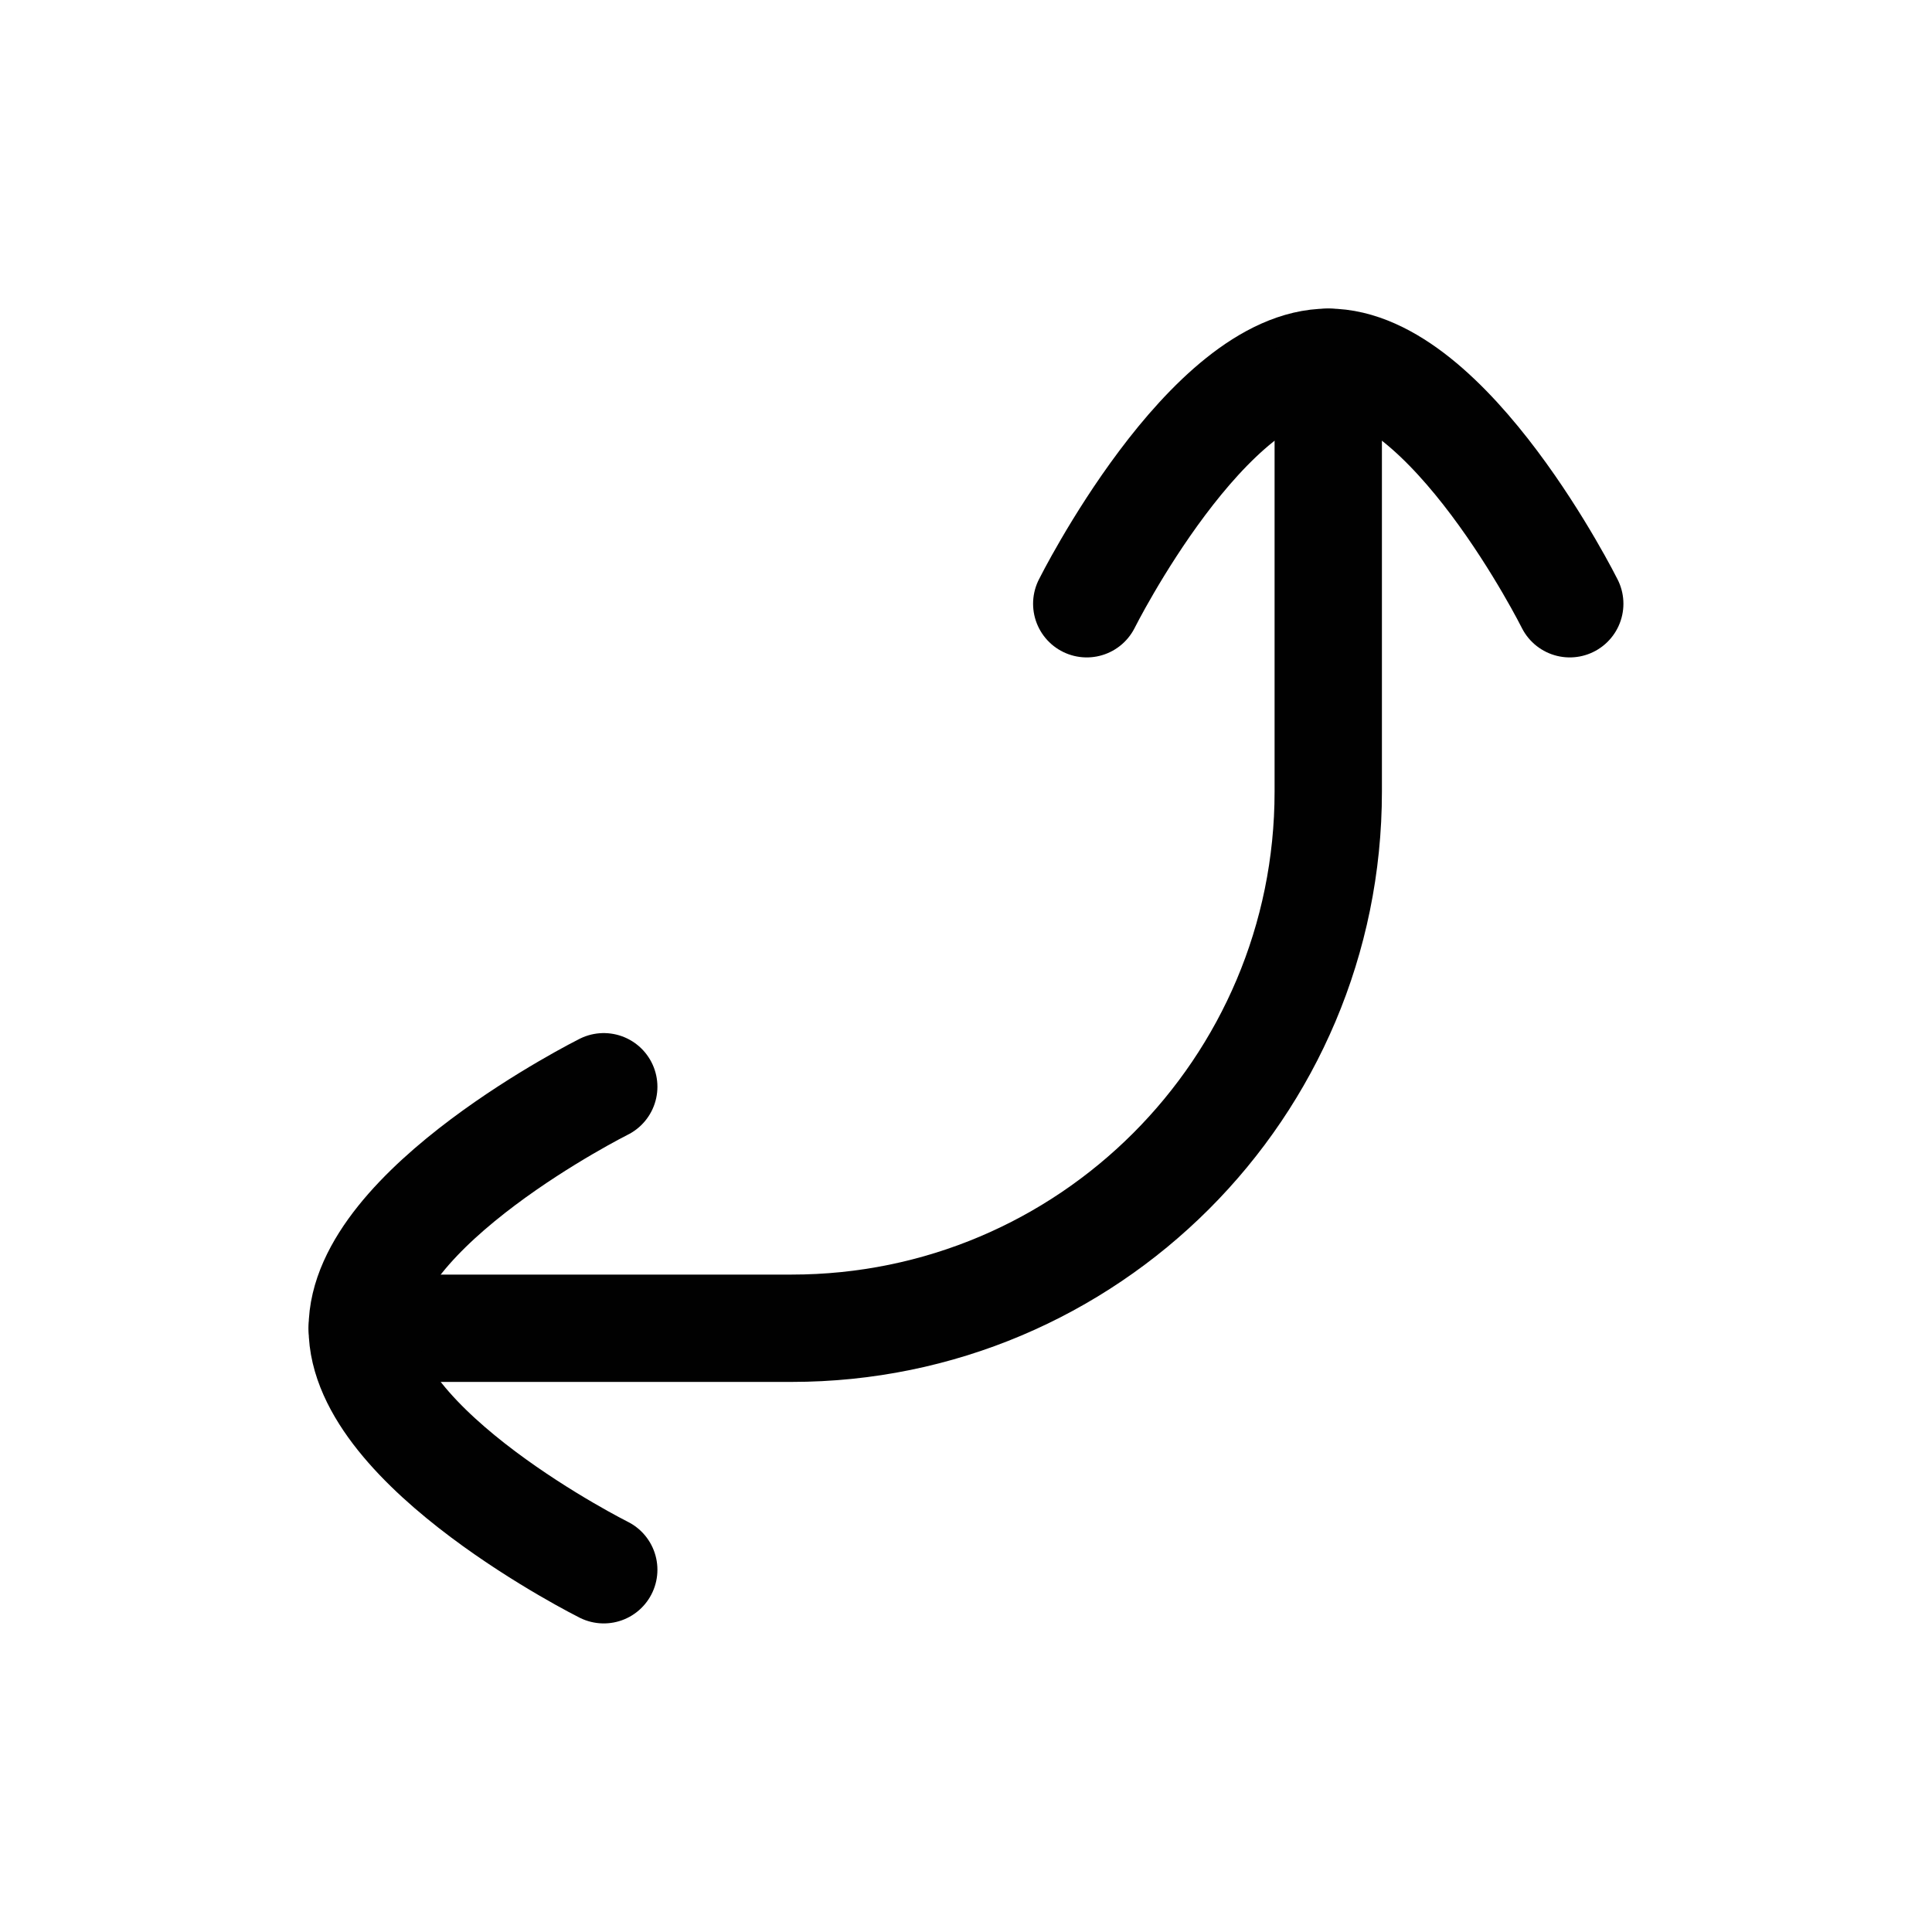
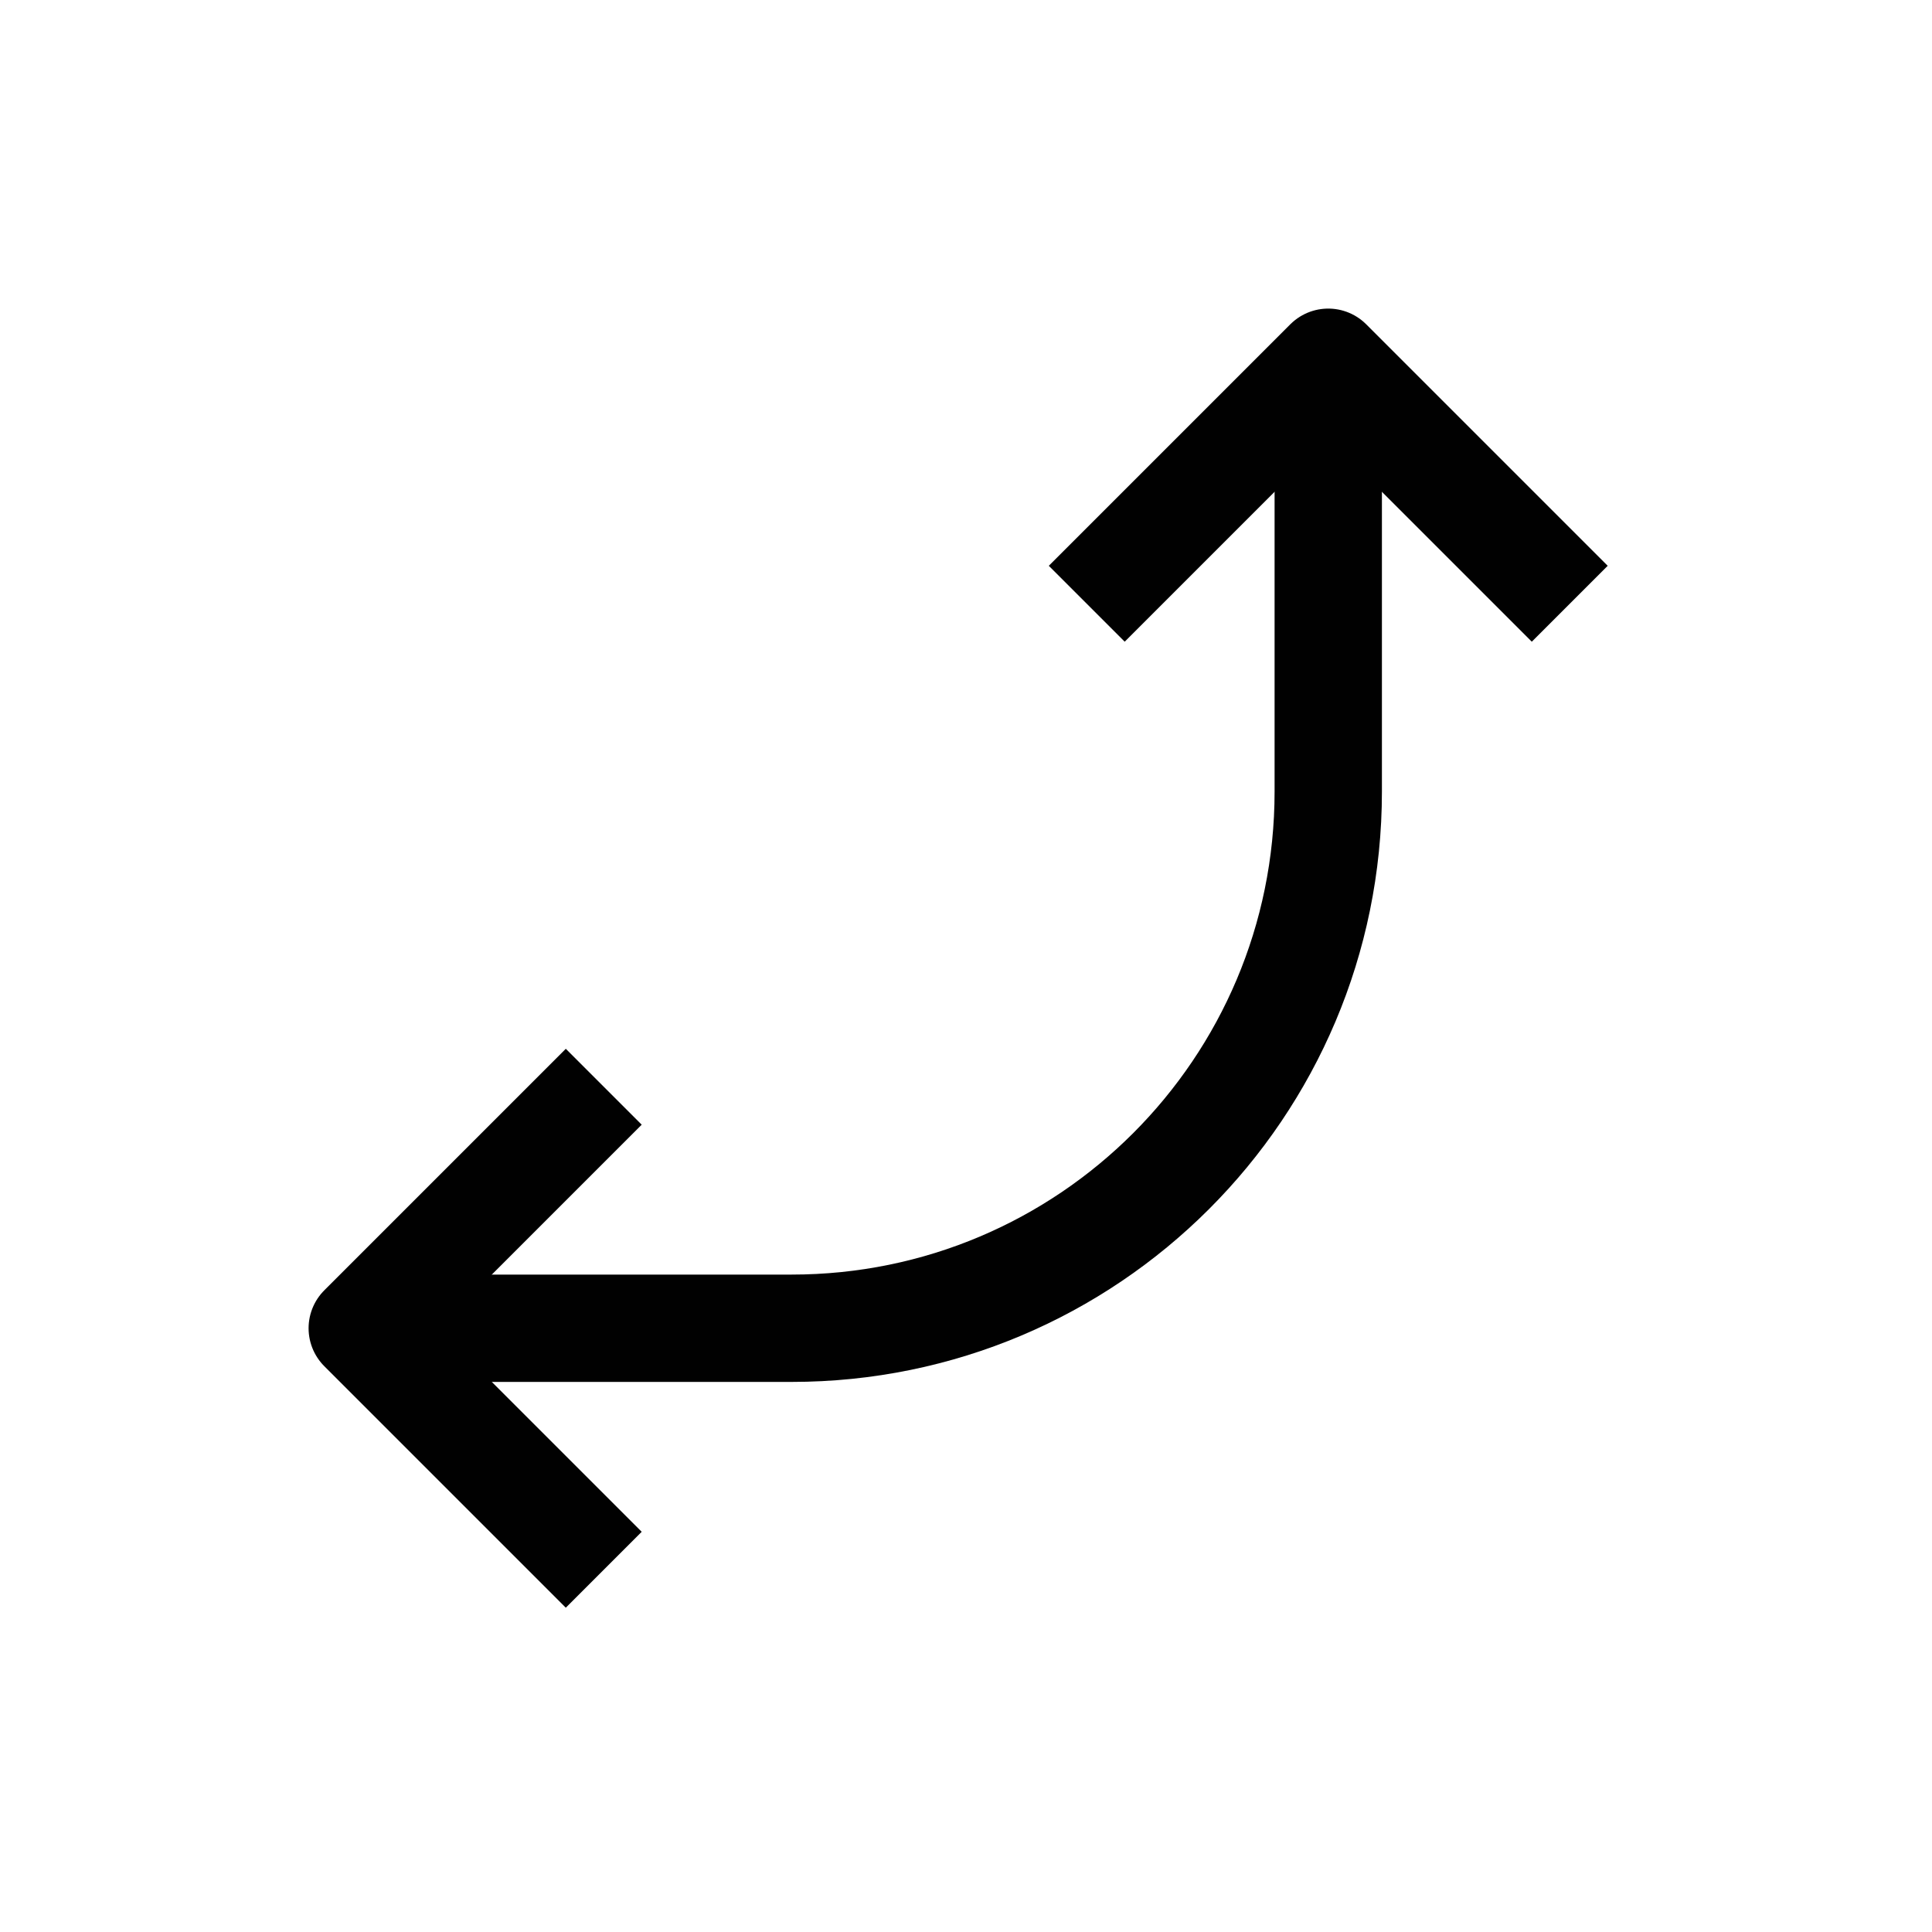
<svg xmlns="http://www.w3.org/2000/svg" id="Layer_1" data-name="Layer 1" viewBox="0 0 72 72">
-   <path d="M58.5,22.5s-4.5-9-9-9-9,9-9,9" style="fill: none; stroke: #010101; stroke-linecap: round; stroke-linejoin: round; stroke-width: 4px;" />
-   <path d="M49.5,13.5v16c0,11.05-8.95,20-20,20H13.5" style="fill: none; stroke: #010101; stroke-linecap: round; stroke-linejoin: round; stroke-width: 4px;" />
-   <path d="M22.5,40.5s-9,4.5-9,9,9,9,9,9" style="fill: none; stroke: #010101; stroke-linecap: round; stroke-linejoin: round; stroke-width: 4px;" />
+   <path d="M13.5,49.5h16c11.05,0,20-8.95,20-20V13.5" style="fill: none; stroke: #010101; stroke-linejoin: round; stroke-width: 4px;" />
+   <polyline points="58.5 22.5 49.5 13.5 40.5 22.5" style="fill: none; stroke: #010101; stroke-linejoin: round; stroke-width: 4px;" />
+   <polyline points="22.5 40.5 13.5 49.5 22.5 58.5" style="fill: none; stroke: #010101; stroke-linejoin: round; stroke-width: 4px;" />
</svg>
